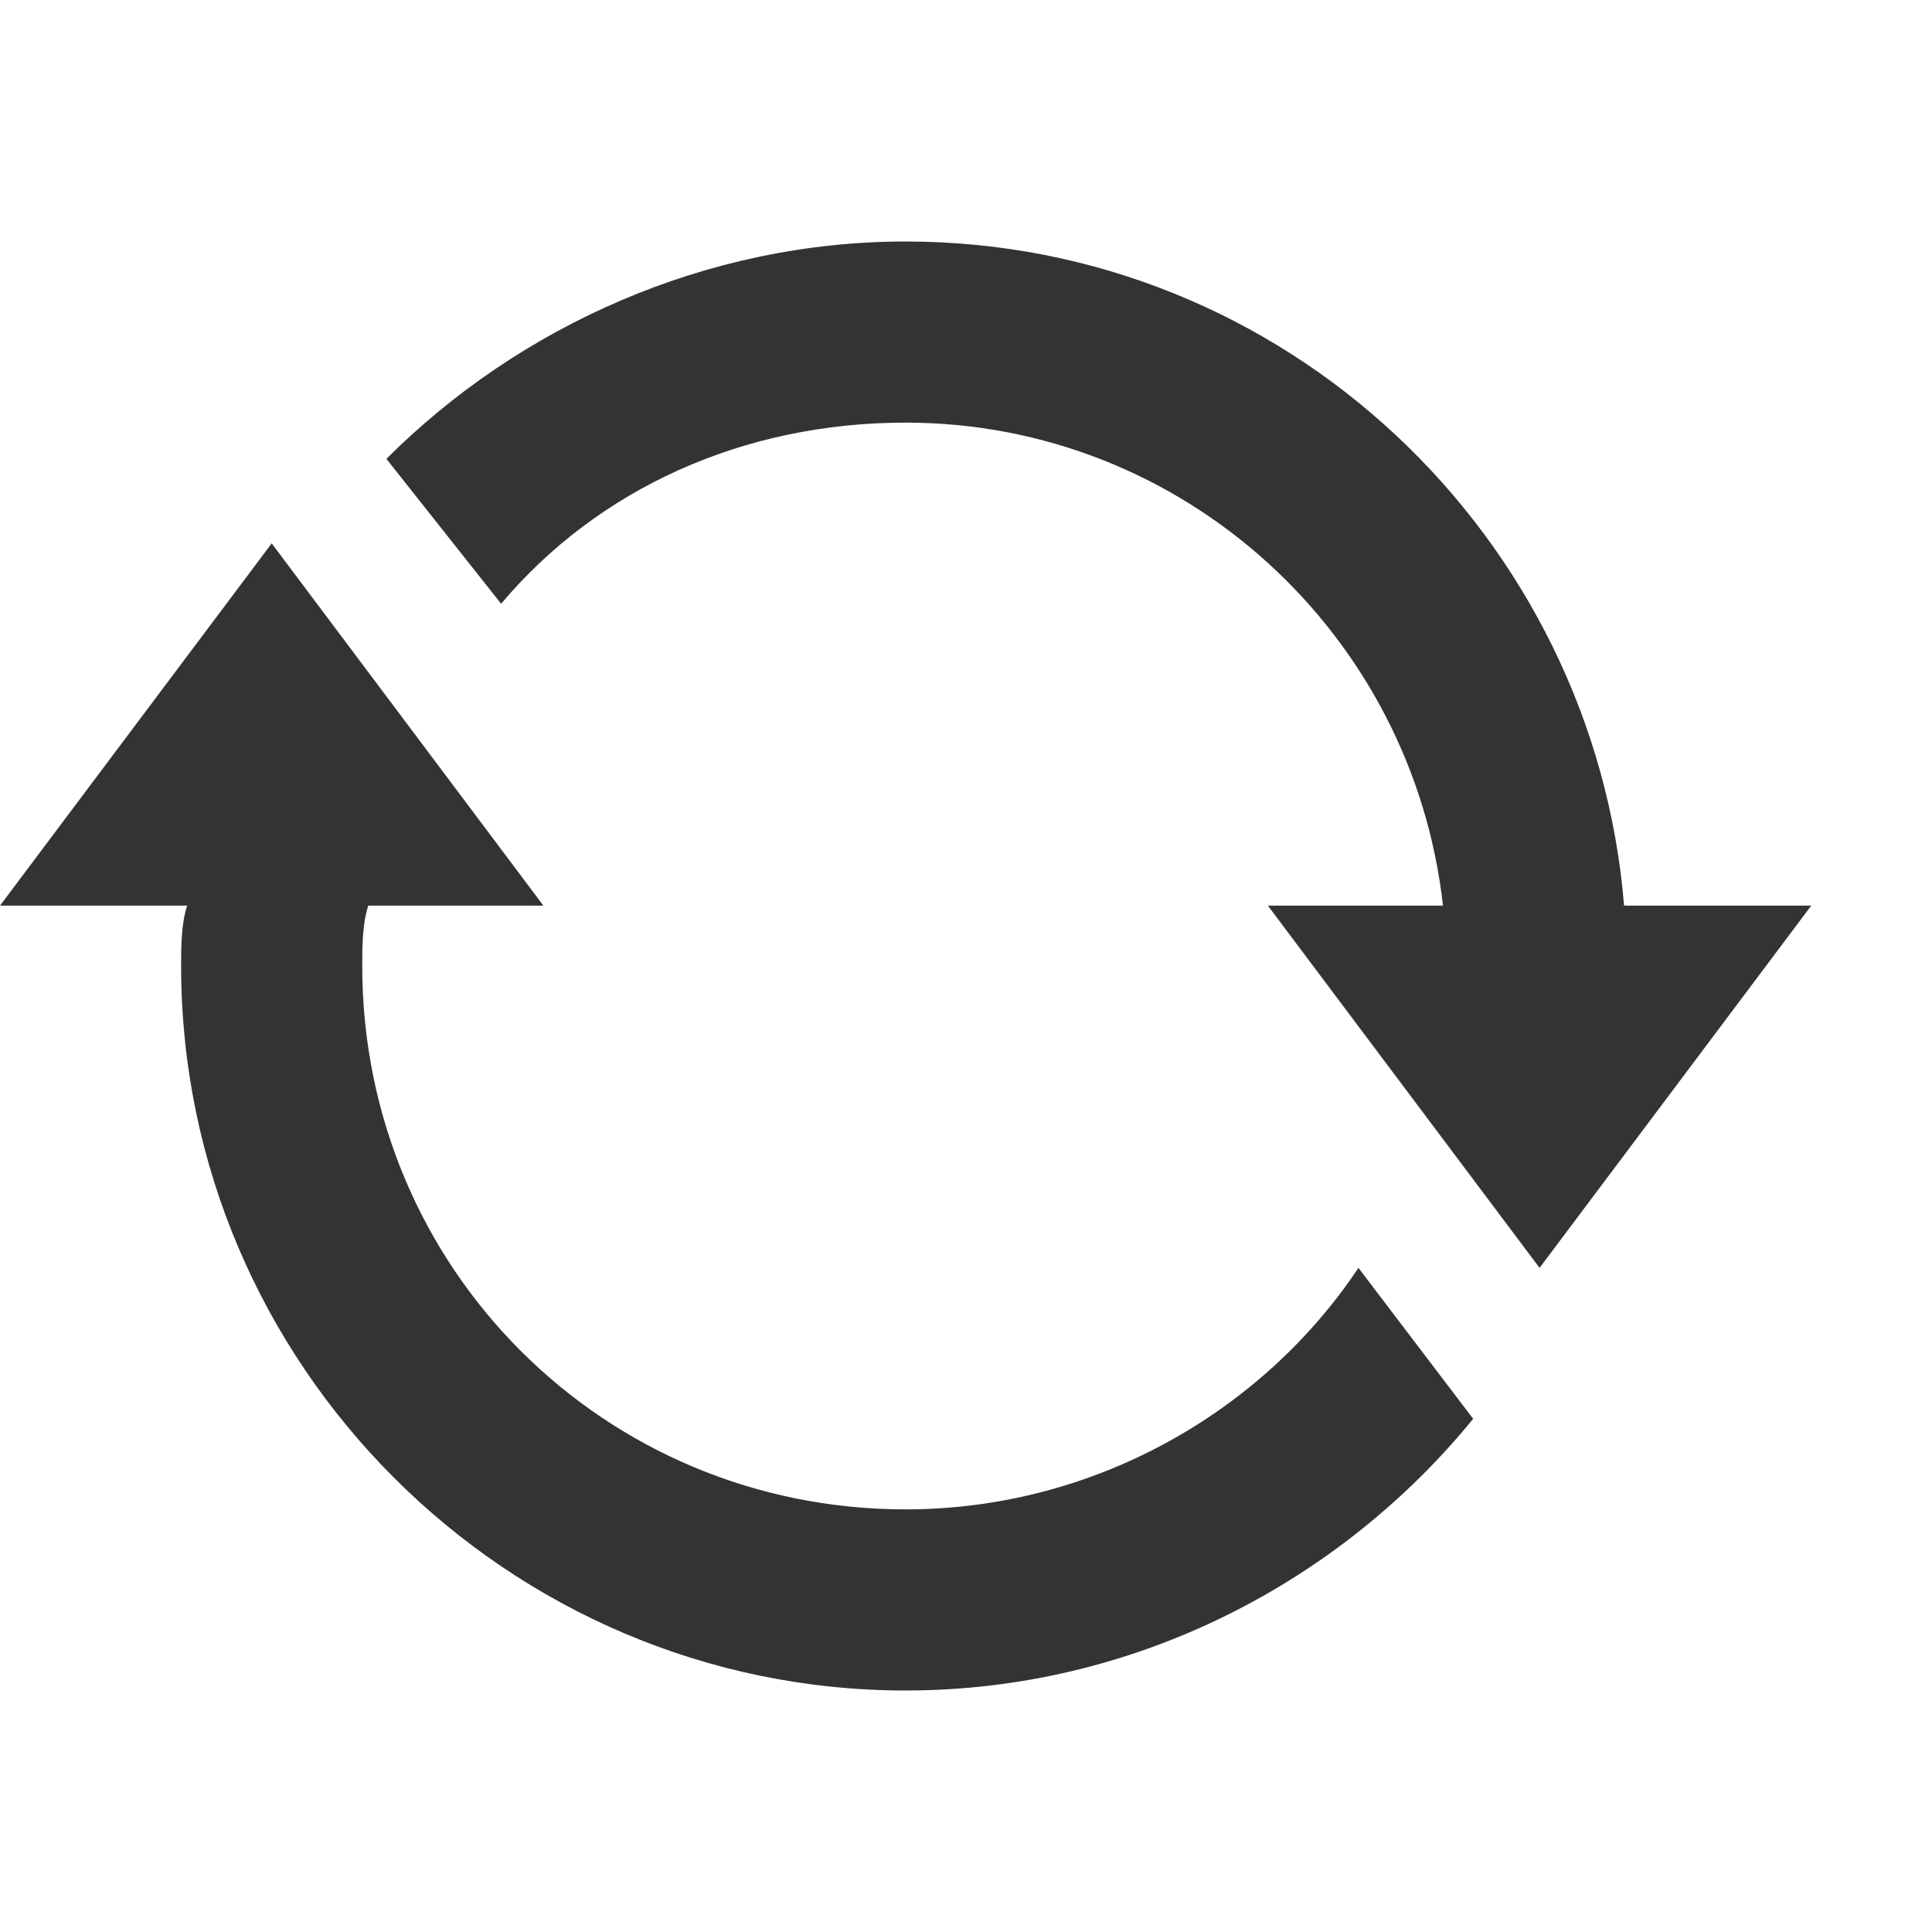
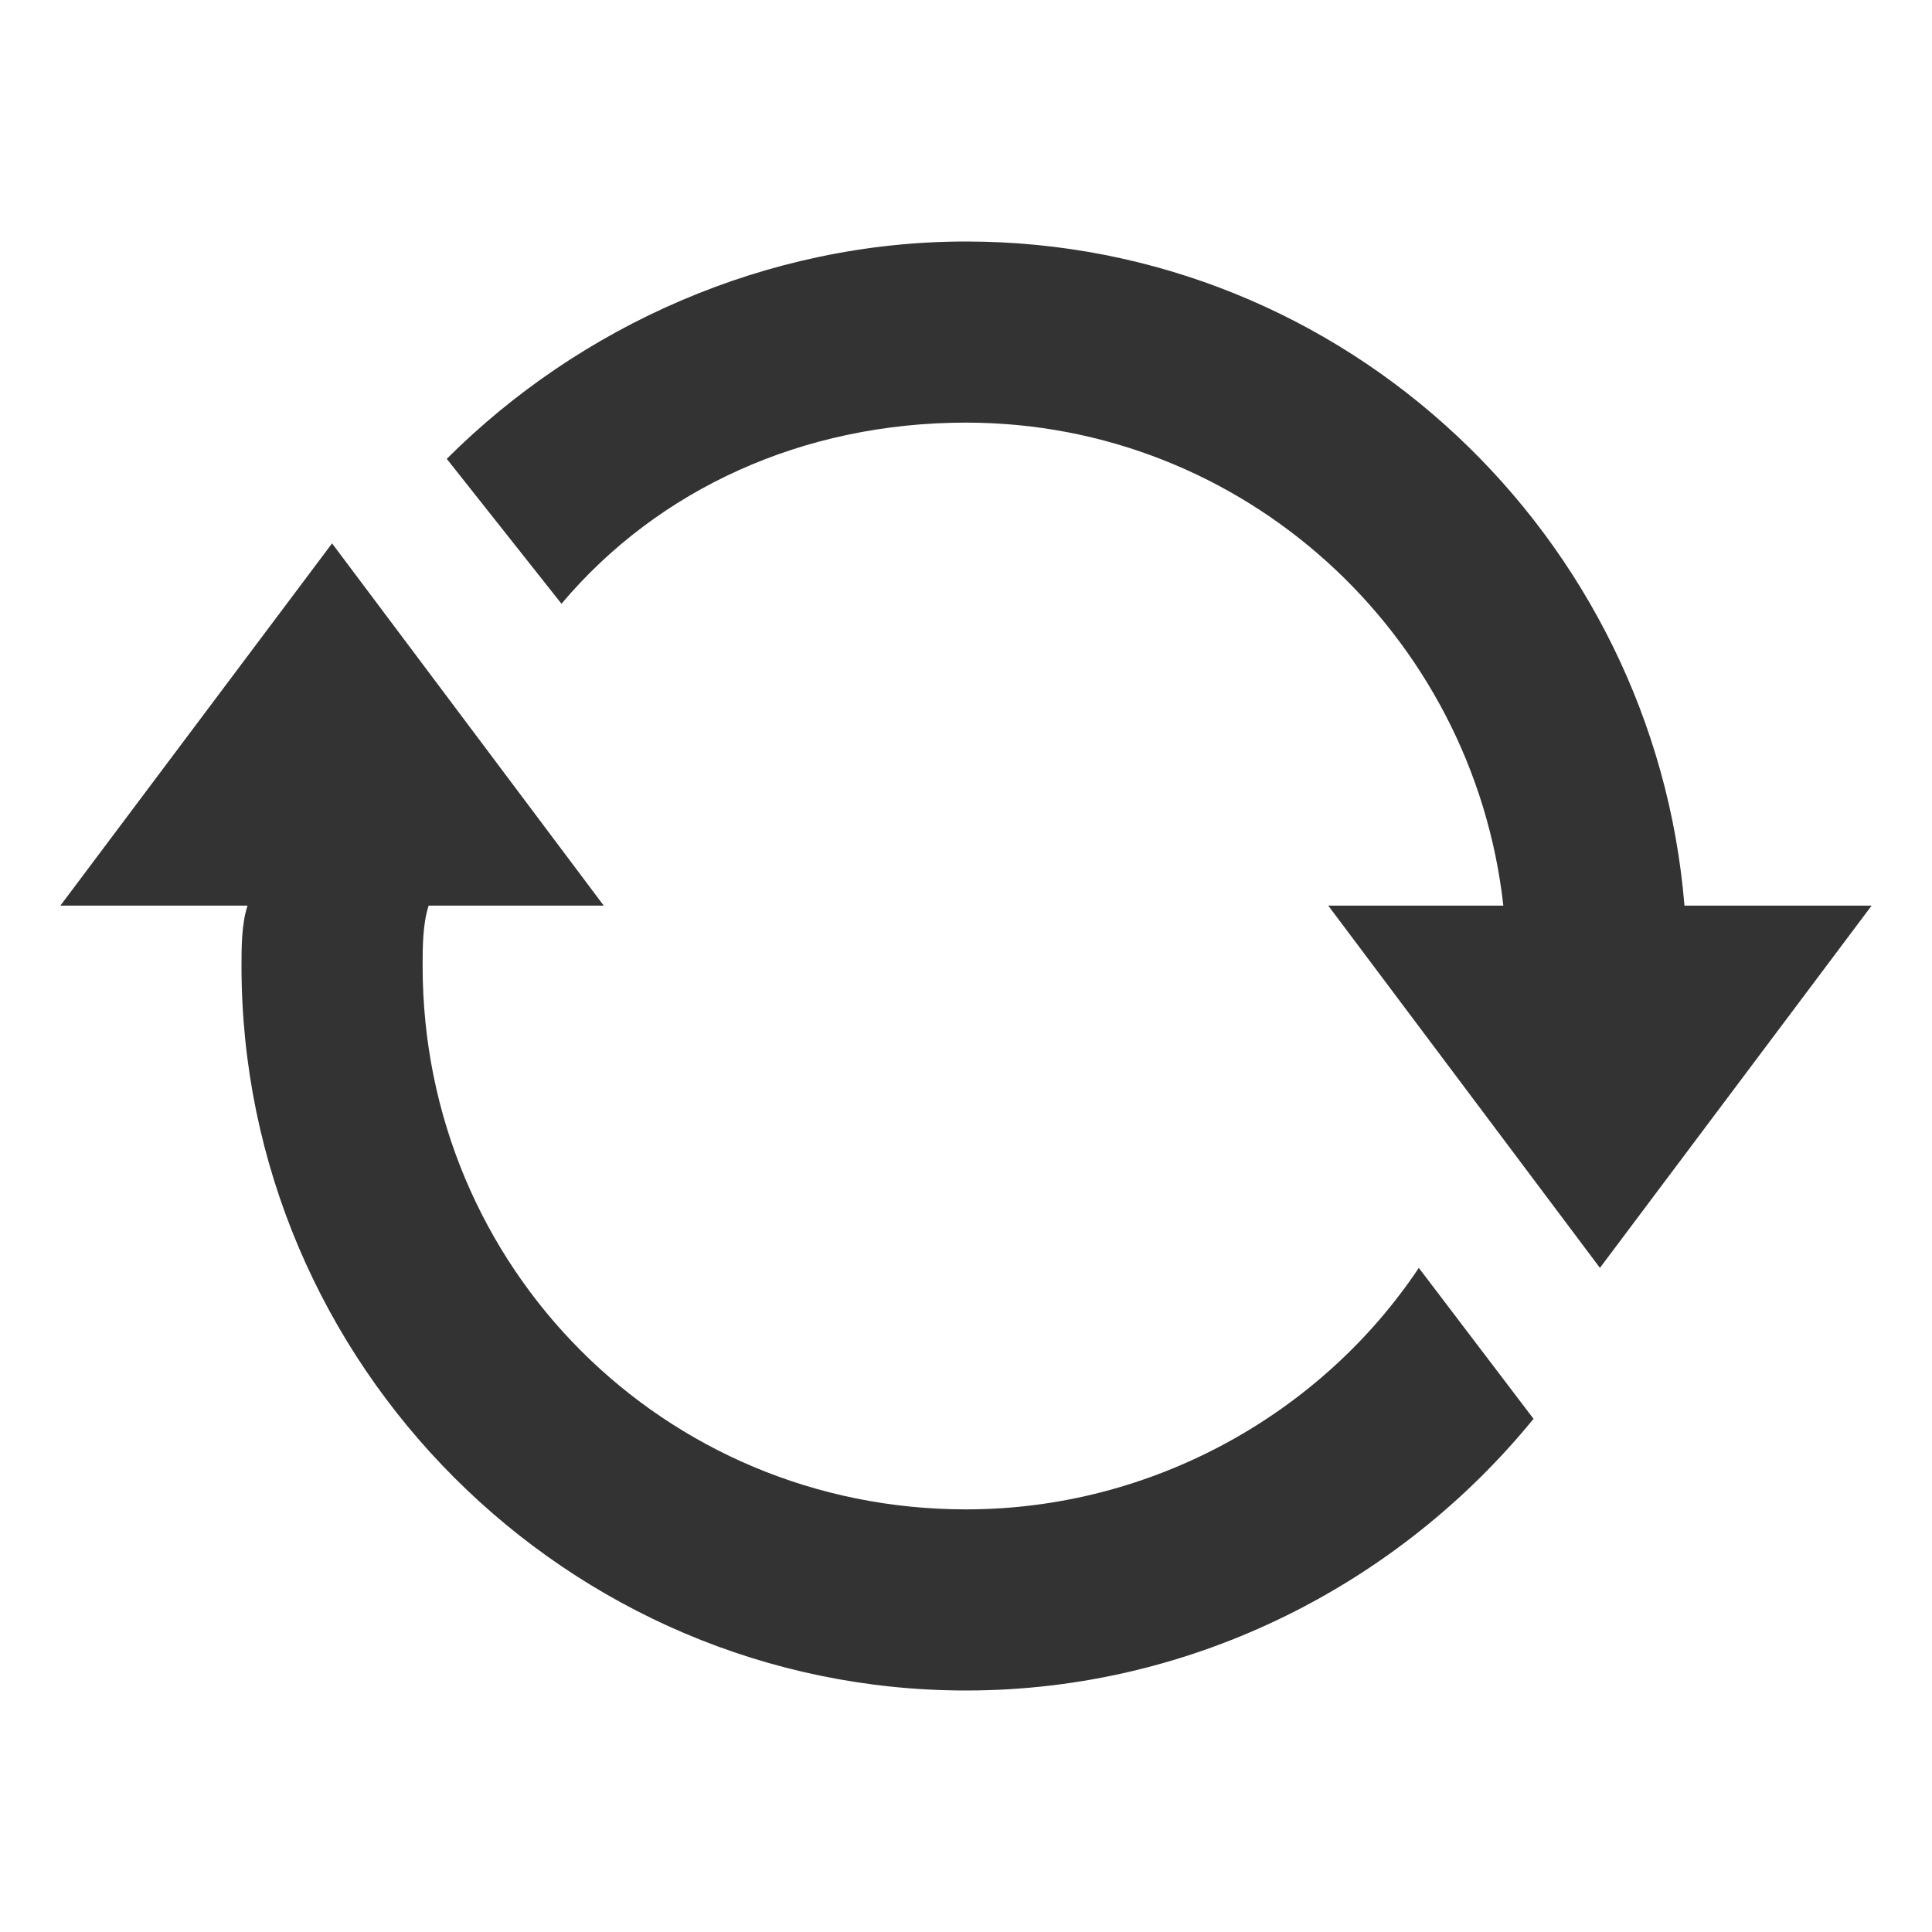
<svg xmlns="http://www.w3.org/2000/svg" aria-labelledby="title" version="1.1" width="32" height="32" viewBox="0 0 32 32">
-   <path fill="#333" class="icons-background" d="M22.5 21l1.9 2.5c-2.2 2.7-5.6 4.5-9.4 4.5-6.6 0-12-5.4-12-12 0-0.3 0-0.7 0.1-1h-3.1l4.5-6 4.5 6h-2.9c-0.1 0.3-0.1 0.7-0.1 1 0 5 4 9 9 9 3.1 0 5.9-1.6 7.5-4v0zM26.9 15c-0.5-6.1-5.6-11-11.9-11-3.3 0-6.4 1.4-8.6 3.6l1.9 2.4c1.6-1.9 4-3 6.7-3 4.6 0 8.4 3.5 8.9 8h-2.9l4.5 6 4.5-6h-3.1z" />
+   <path fill="#333" class="icons-background" d="M23.5,21l1.9,2.5C23.2,26.2,19.8,28,16,28C9.4,28,4,22.6,4,16c0-0.3,0-0.7,0.1-1H1l4.5-6l4.5,6H7.1 C7,15.3,7,15.7,7,16c0,5,4,9,9,9C19.1,25,21.9,23.4,23.5,21L23.5,21z M27.9,15C27.4,8.9,22.3,4,16,4c-3.3,0-6.4,1.4-8.6,3.6L9.3,10 c1.6-1.9,4-3,6.7-3c4.6,0,8.4,3.5,8.9,8H22l4.5,6l4.5-6H27.9z" />
</svg>
